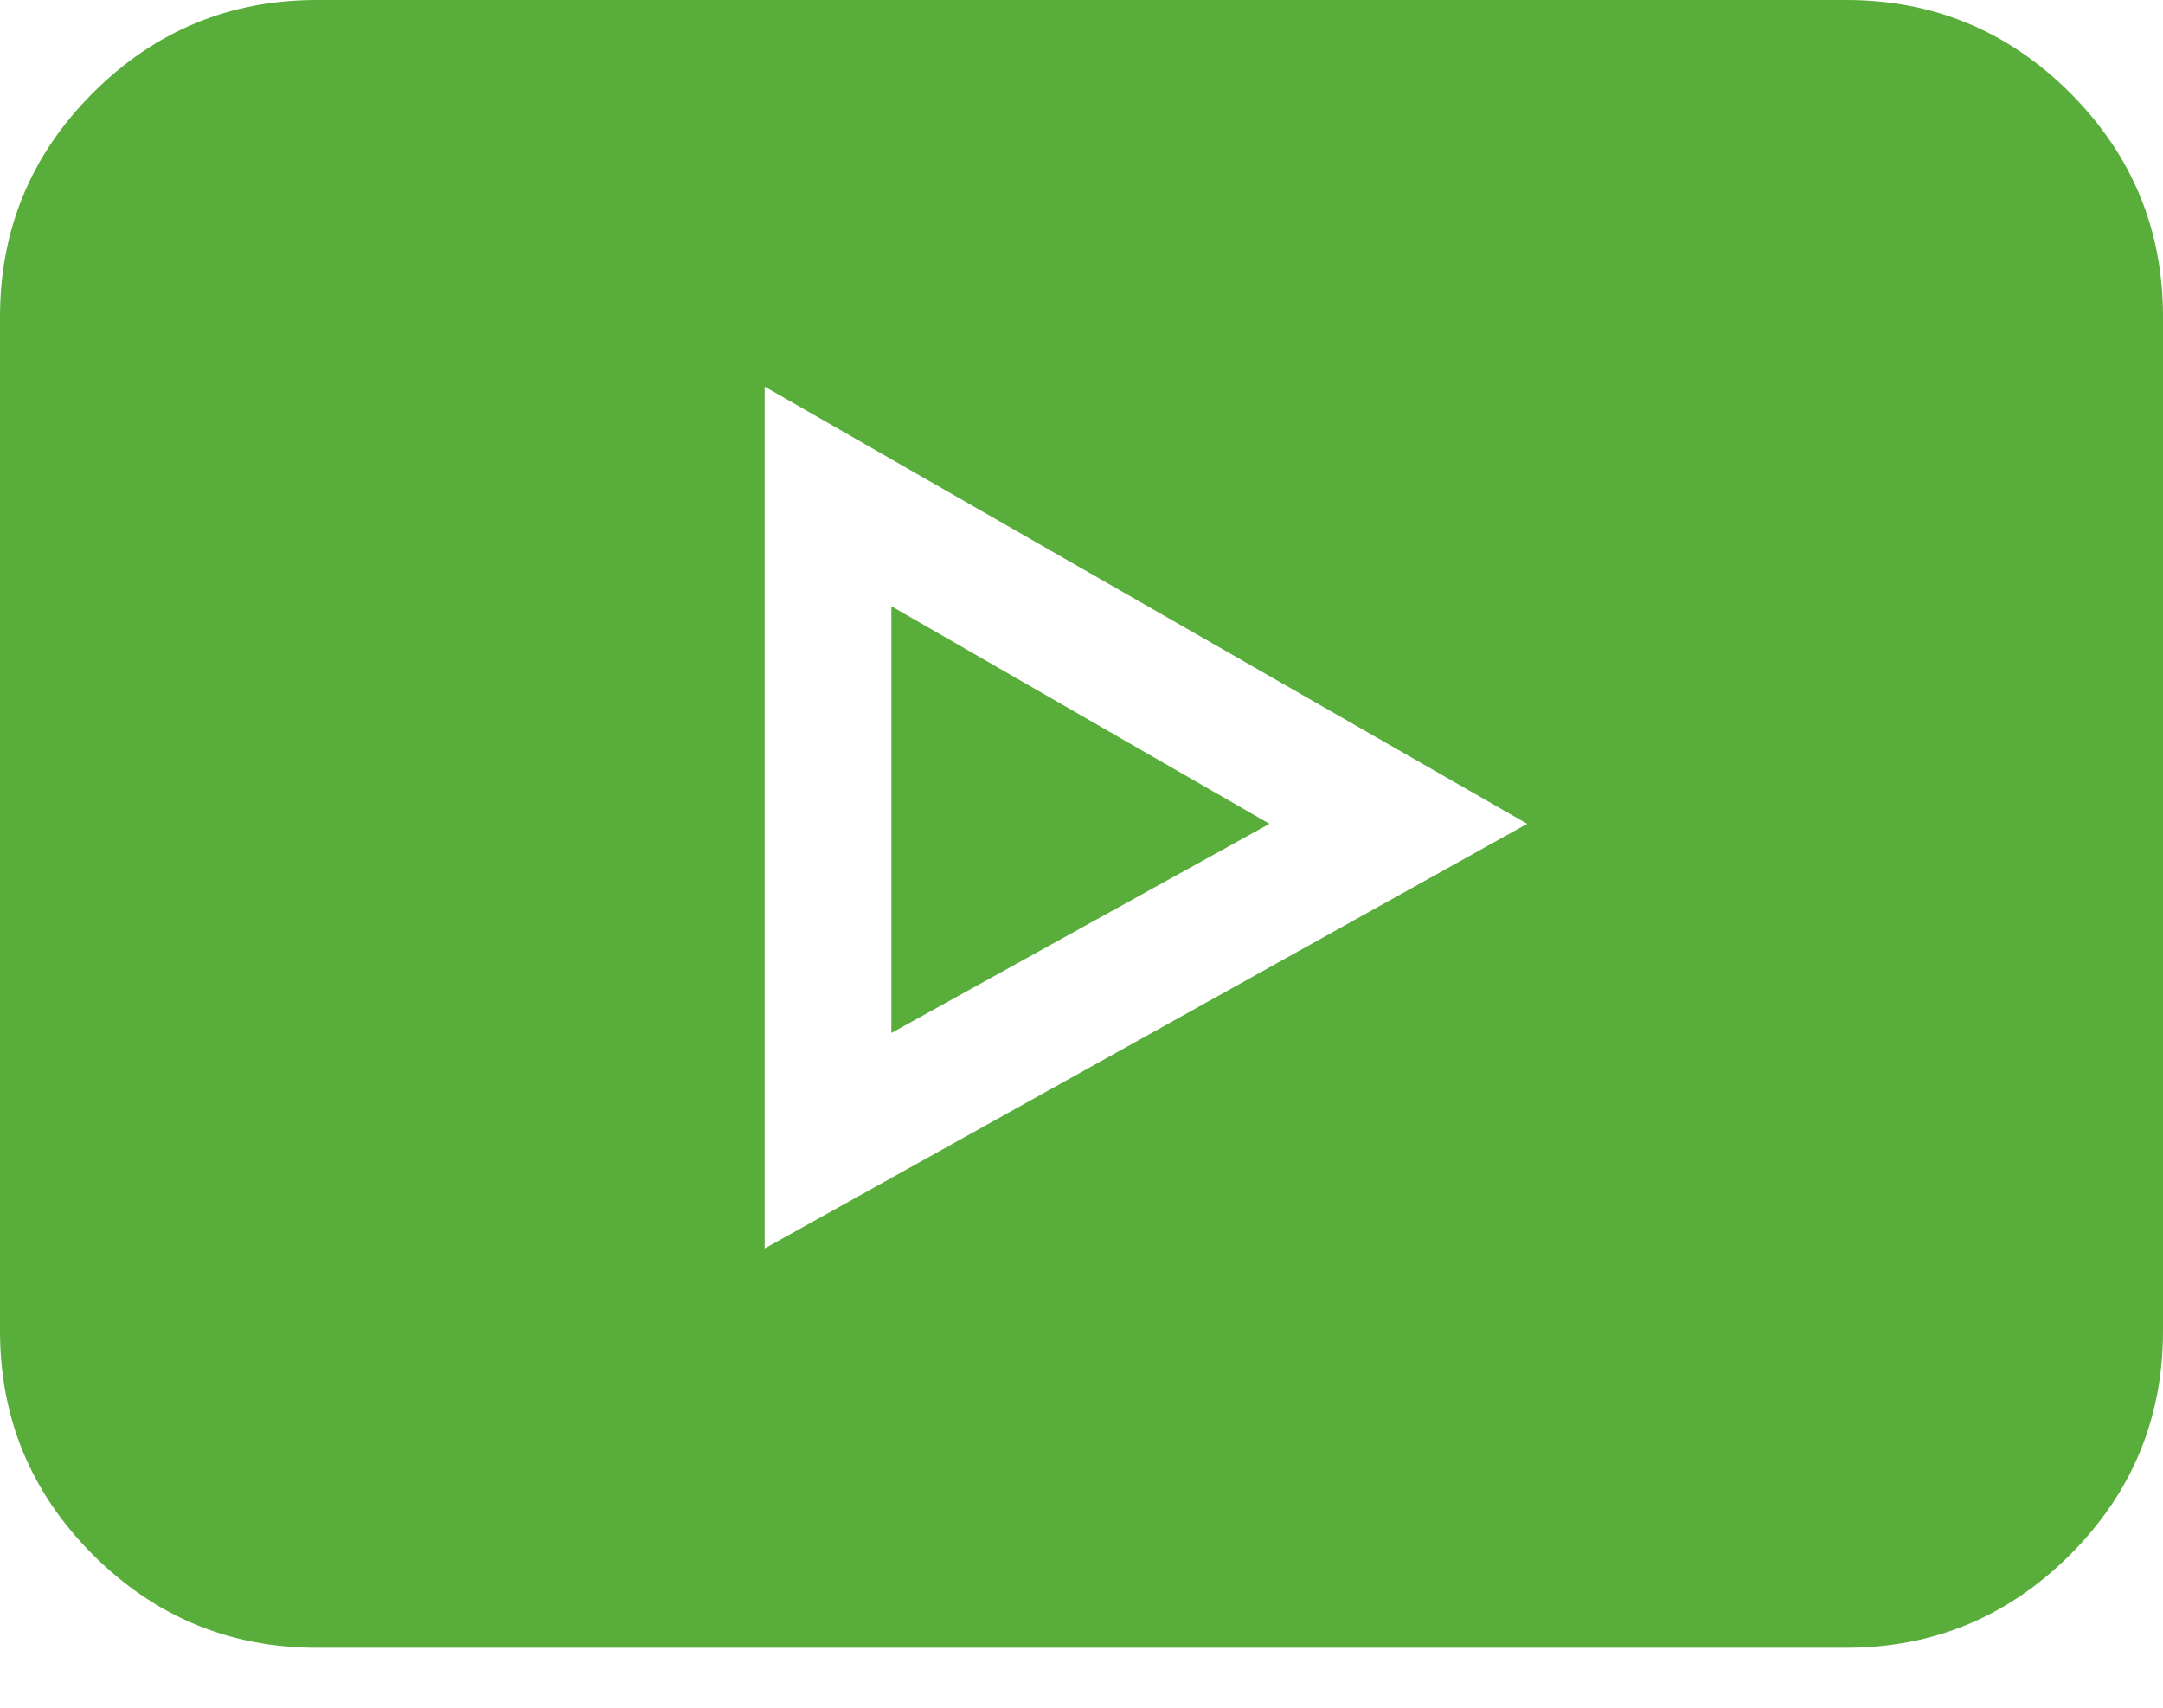
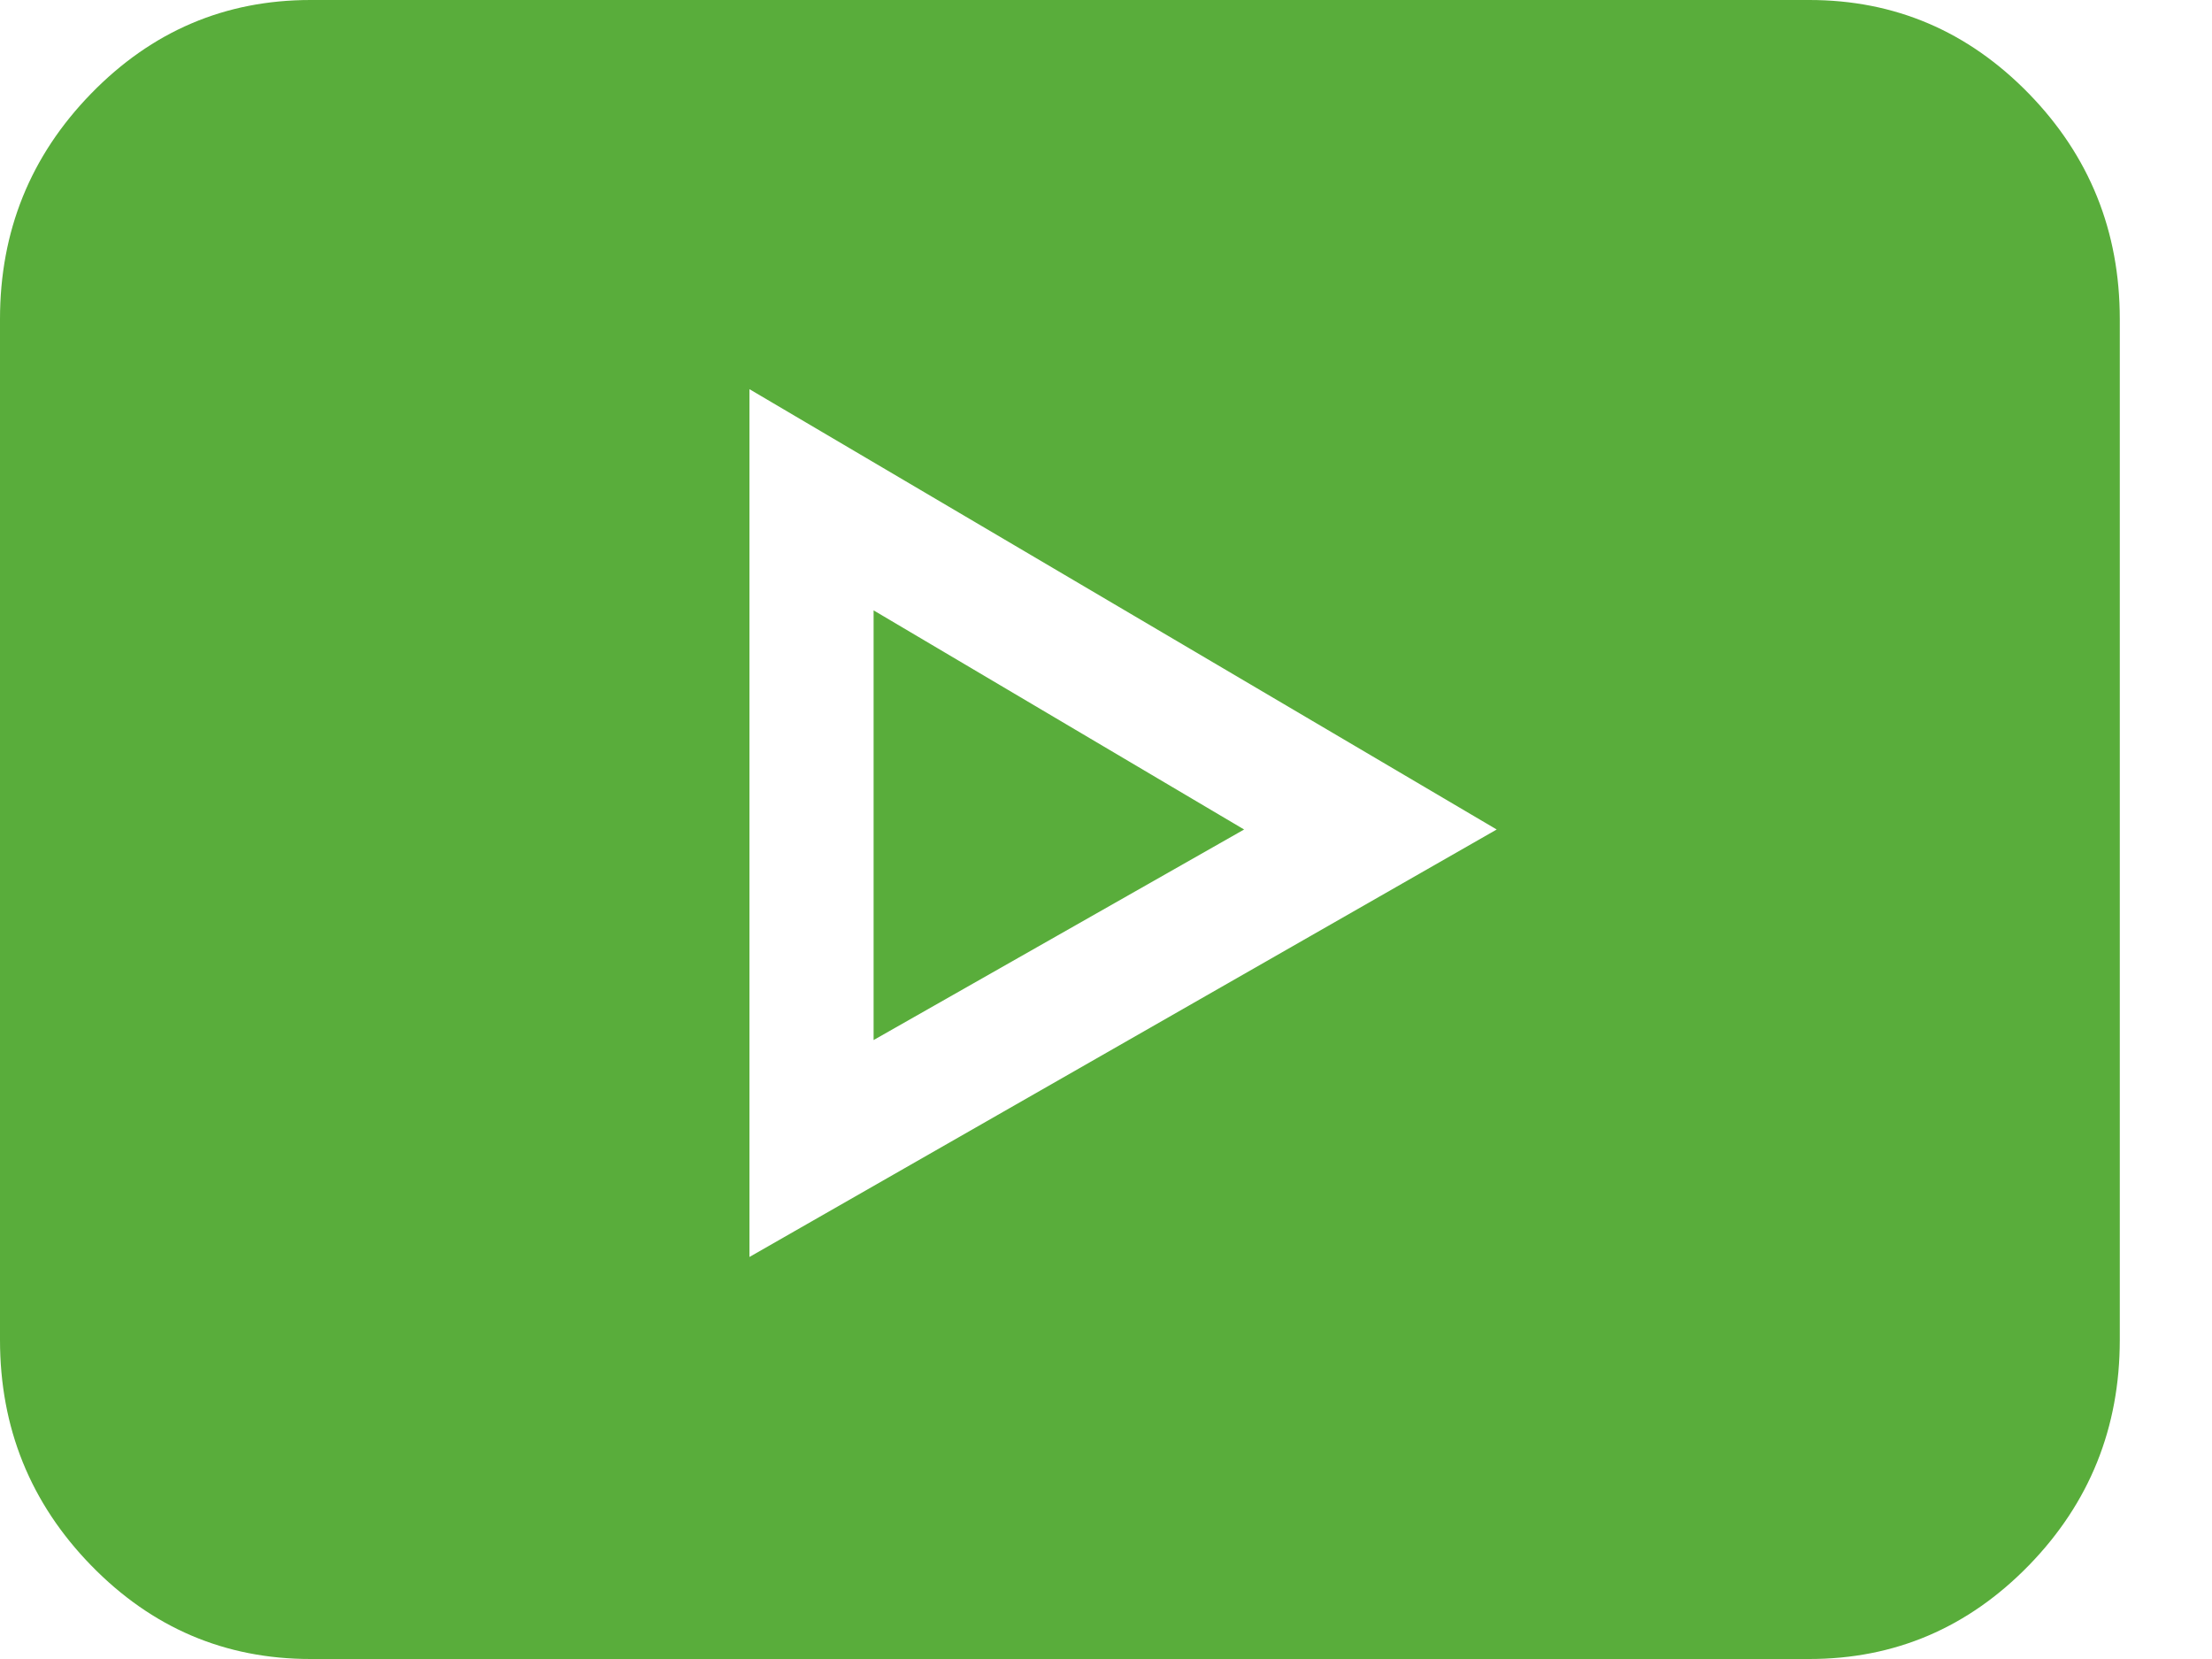
- <svg xmlns="http://www.w3.org/2000/svg" preserveAspectRatio="none" width="100%" height="100%" overflow="visible" style="display: block;" viewBox="0 0 19 15" fill="none">
-   <path d="M16.217 14.473H2.783C2.016 14.473 1.361 14.2 0.816 13.656C0.272 13.112 0 12.456 0 11.69V2.783C0 2.016 0.272 1.361 0.816 0.816C1.361 0.272 2.016 0 2.783 0H16.217C16.984 0 17.639 0.272 18.184 0.816C18.728 1.361 19 2.016 19 2.783V11.69C19 12.456 18.728 13.112 18.184 13.656C17.639 14.2 16.984 14.473 16.217 14.473ZM6.717 3.396V10.966L13.415 7.236L6.717 3.396ZM7.83 9.073V5.325L11.151 7.236L7.83 9.073Z" fill="#59AD3B" />
+ <svg xmlns="http://www.w3.org/2000/svg" width="16" height="12" viewBox="0 0 16 12" fill="none">
+   <path d="M13.087 12H2.246C1.627 12 1.098 11.774 0.659 11.323C0.22 10.872 0 10.328 0 9.692V2.308C0 1.672 0.22 1.128 0.659 0.677C1.098 0.226 1.627 0 2.246 0H13.087C13.706 0 14.235 0.226 14.675 0.677C15.114 1.128 15.333 1.672 15.333 2.308V9.692C15.333 10.328 15.114 10.872 14.675 11.323C14.235 11.774 13.706 12 13.087 12ZM5.421 2.815V9.092L10.826 6L5.421 2.815ZM6.319 7.523V4.415L8.999 6L6.319 7.523Z" fill="#59AD3B" />
</svg>
